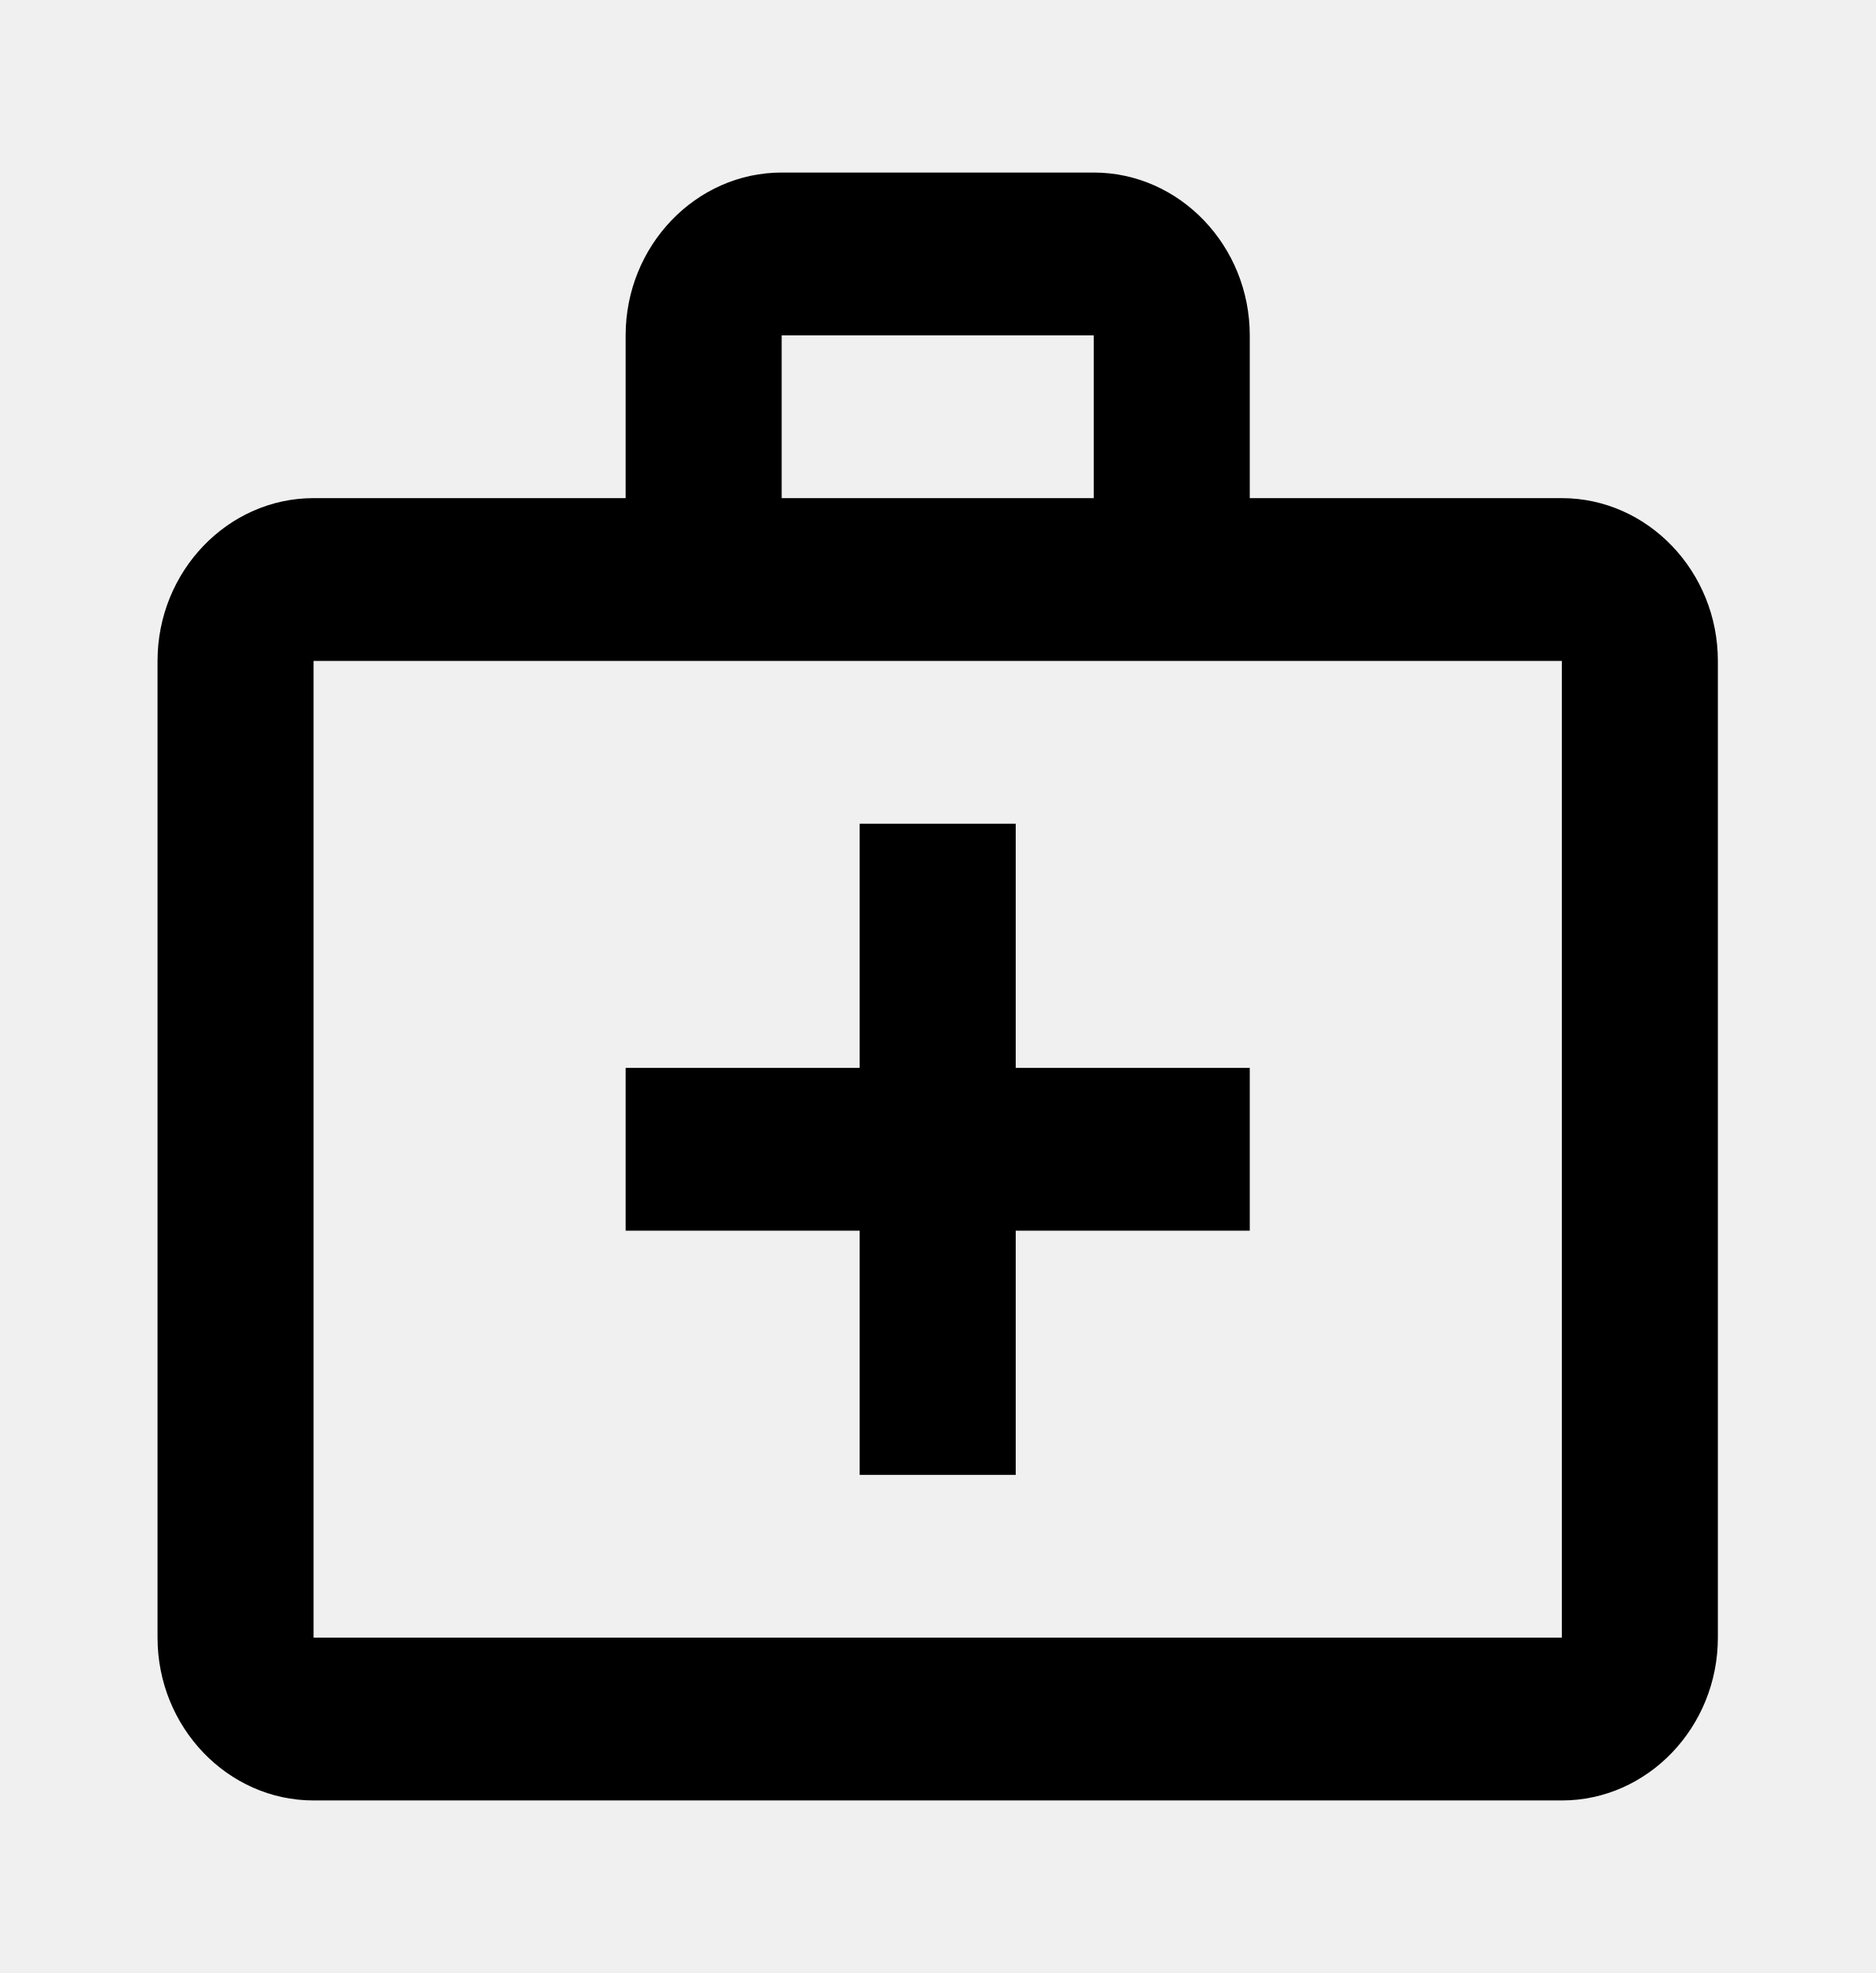
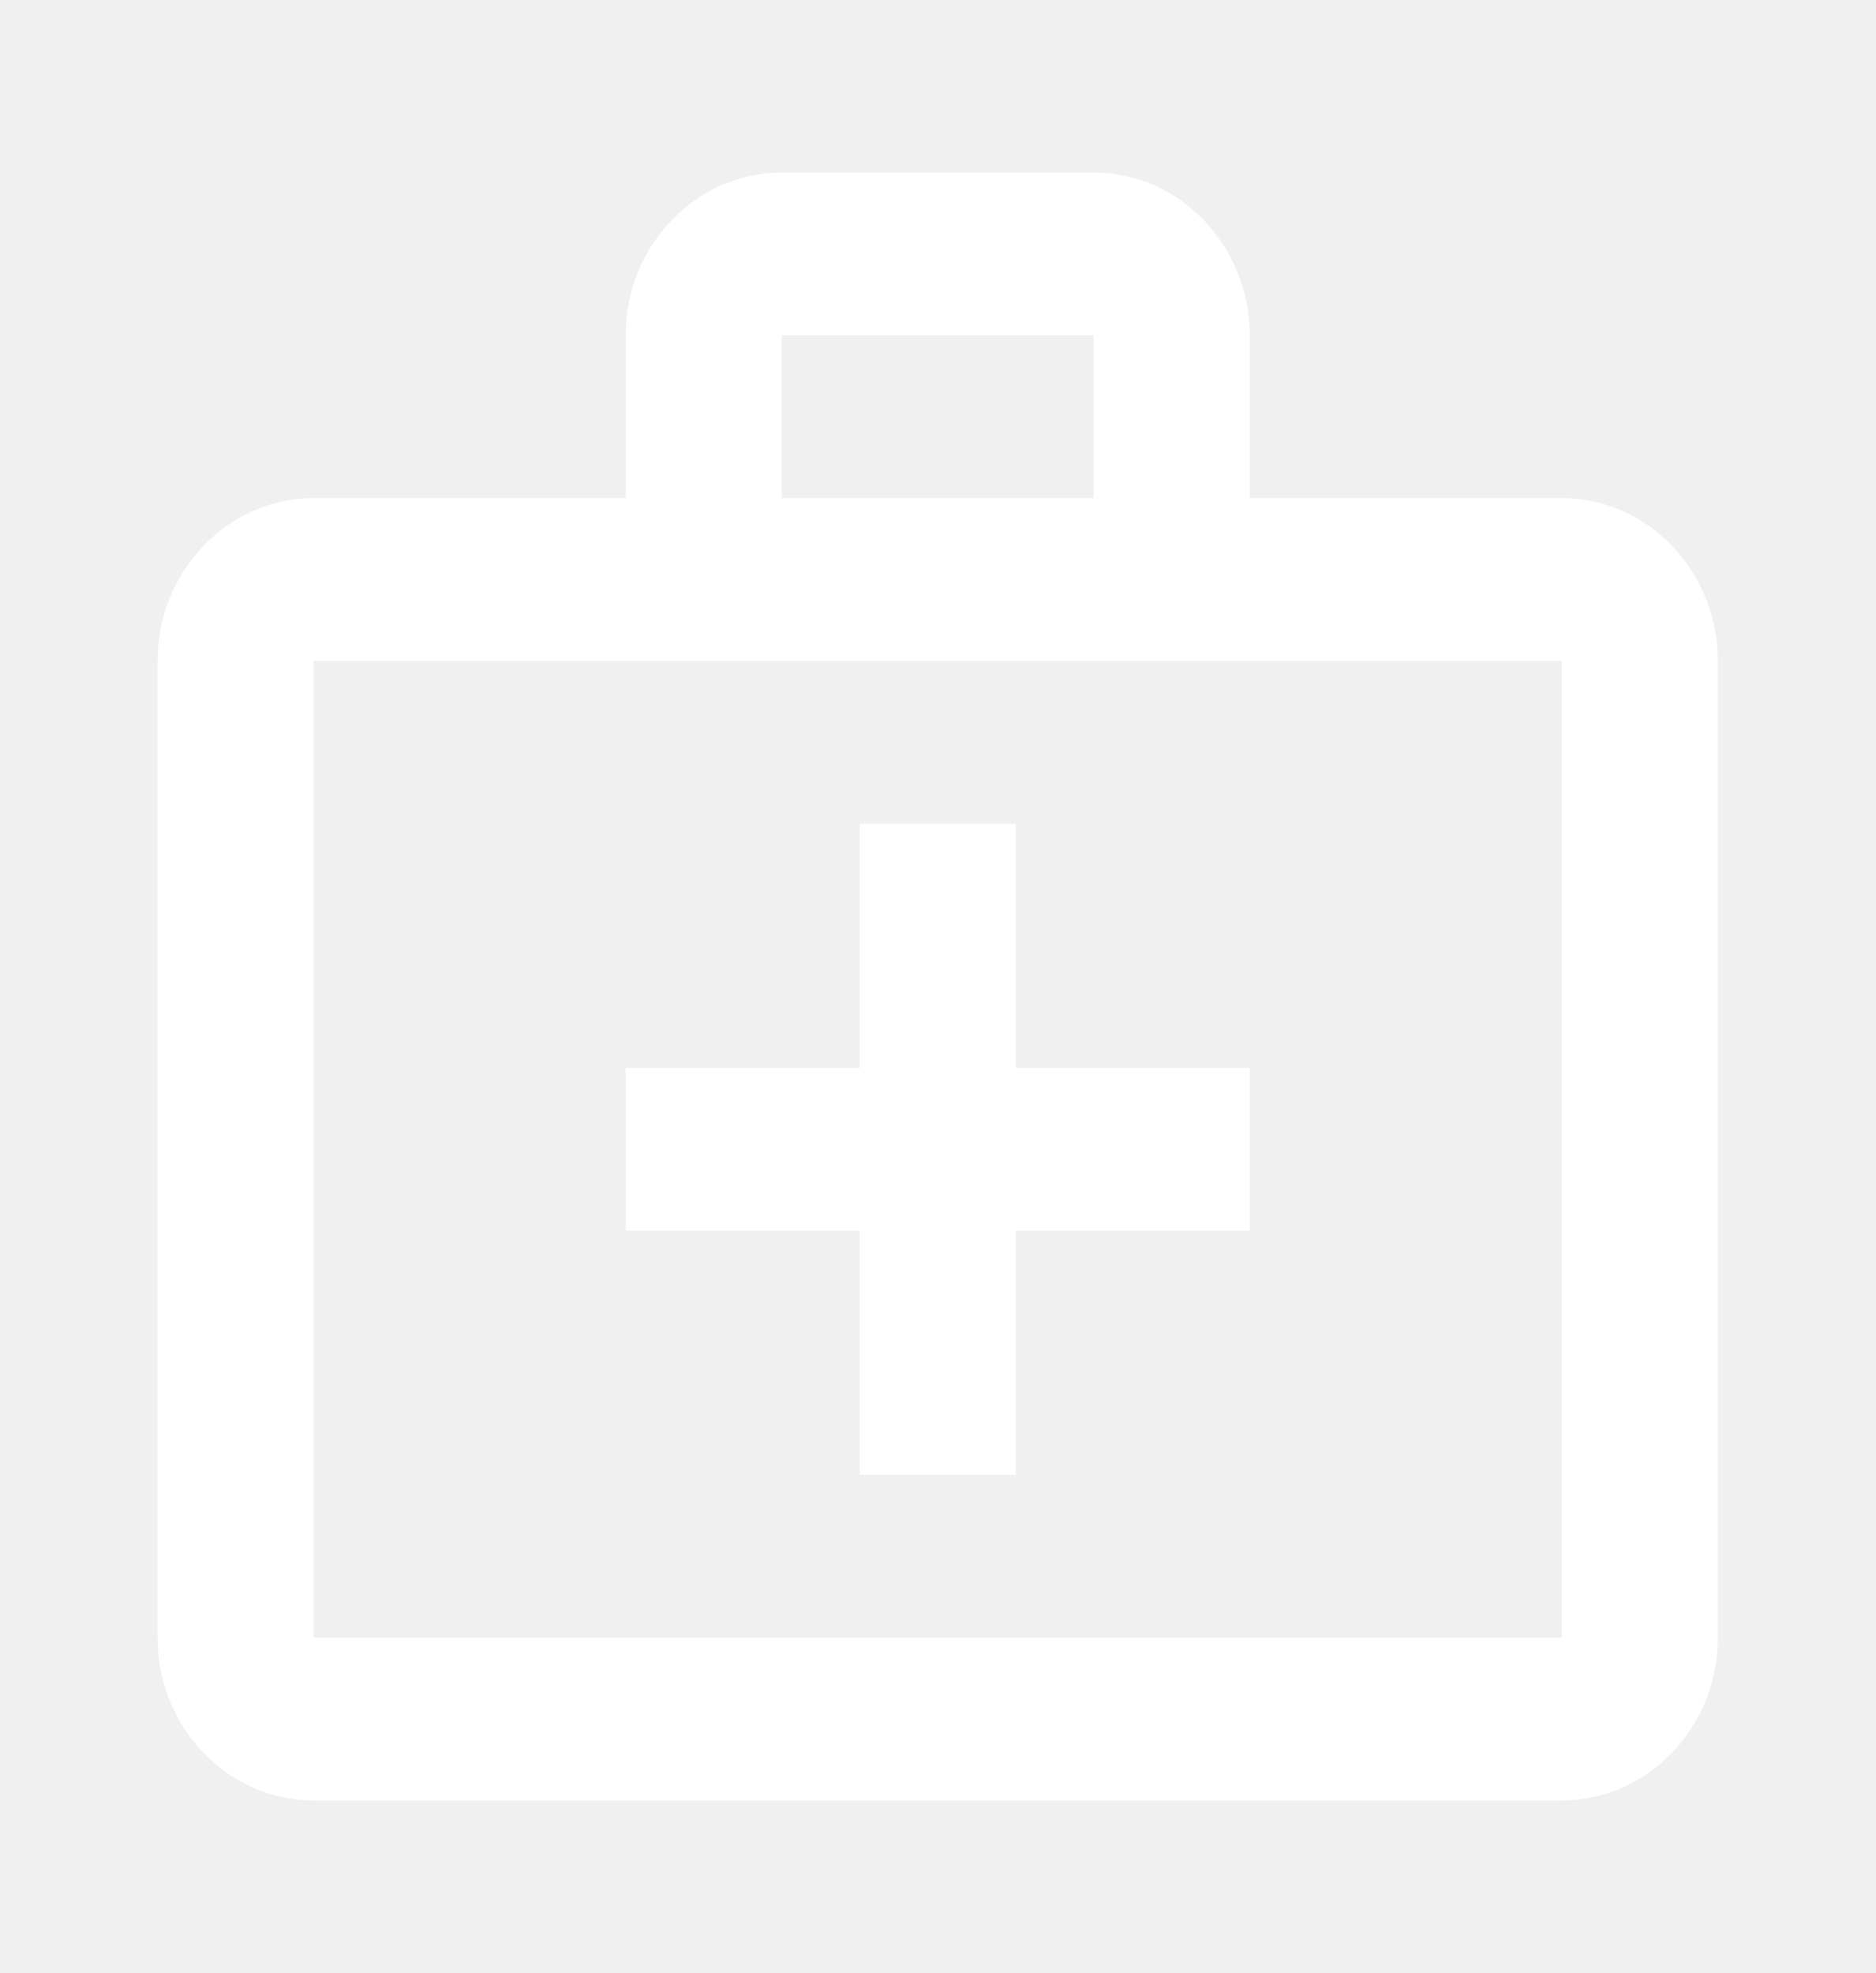
<svg xmlns="http://www.w3.org/2000/svg" width="96" height="101" viewBox="0 0 96 101" fill="none">
-   <path d="M79.949 25.5H63.974V17.167C63.974 12.583 60.38 8.833 55.987 8.833H40.013C35.62 8.833 32.026 12.583 32.026 17.167V25.5H16.051C11.658 25.5 8.064 29.25 8.064 33.833V83.833C8.064 88.417 11.658 92.167 16.051 92.167H79.949C84.342 92.167 87.936 88.417 87.936 83.833V33.833C87.936 29.25 84.342 25.5 79.949 25.5ZM40.013 17.167H55.987V25.5H40.013V17.167ZM79.949 83.833H16.051V33.833H79.949V83.833Z" fill="black" />
-   <path d="M51.994 42.167H44.006V54.667H32.026V63H44.006V75.5H51.994V63H63.974V54.667H51.994V42.167Z" fill="black" />
+   <path d="M79.949 25.5H63.974V17.167C63.974 12.583 60.38 8.833 55.987 8.833H40.013C35.62 8.833 32.026 12.583 32.026 17.167V25.5H16.051C11.658 25.5 8.064 29.25 8.064 33.833V83.833C8.064 88.417 11.658 92.167 16.051 92.167H79.949C84.342 92.167 87.936 88.417 87.936 83.833V33.833C87.936 29.25 84.342 25.5 79.949 25.5ZM40.013 17.167H55.987V25.5H40.013V17.167ZM79.949 83.833H16.051V33.833H79.949V83.833Z" fill="white" />
+   <path d="M51.994 42.167H44.006V54.667H32.026V63H44.006V75.5H51.994V63H63.974V54.667H51.994V42.167Z" fill="white " />
</svg>
